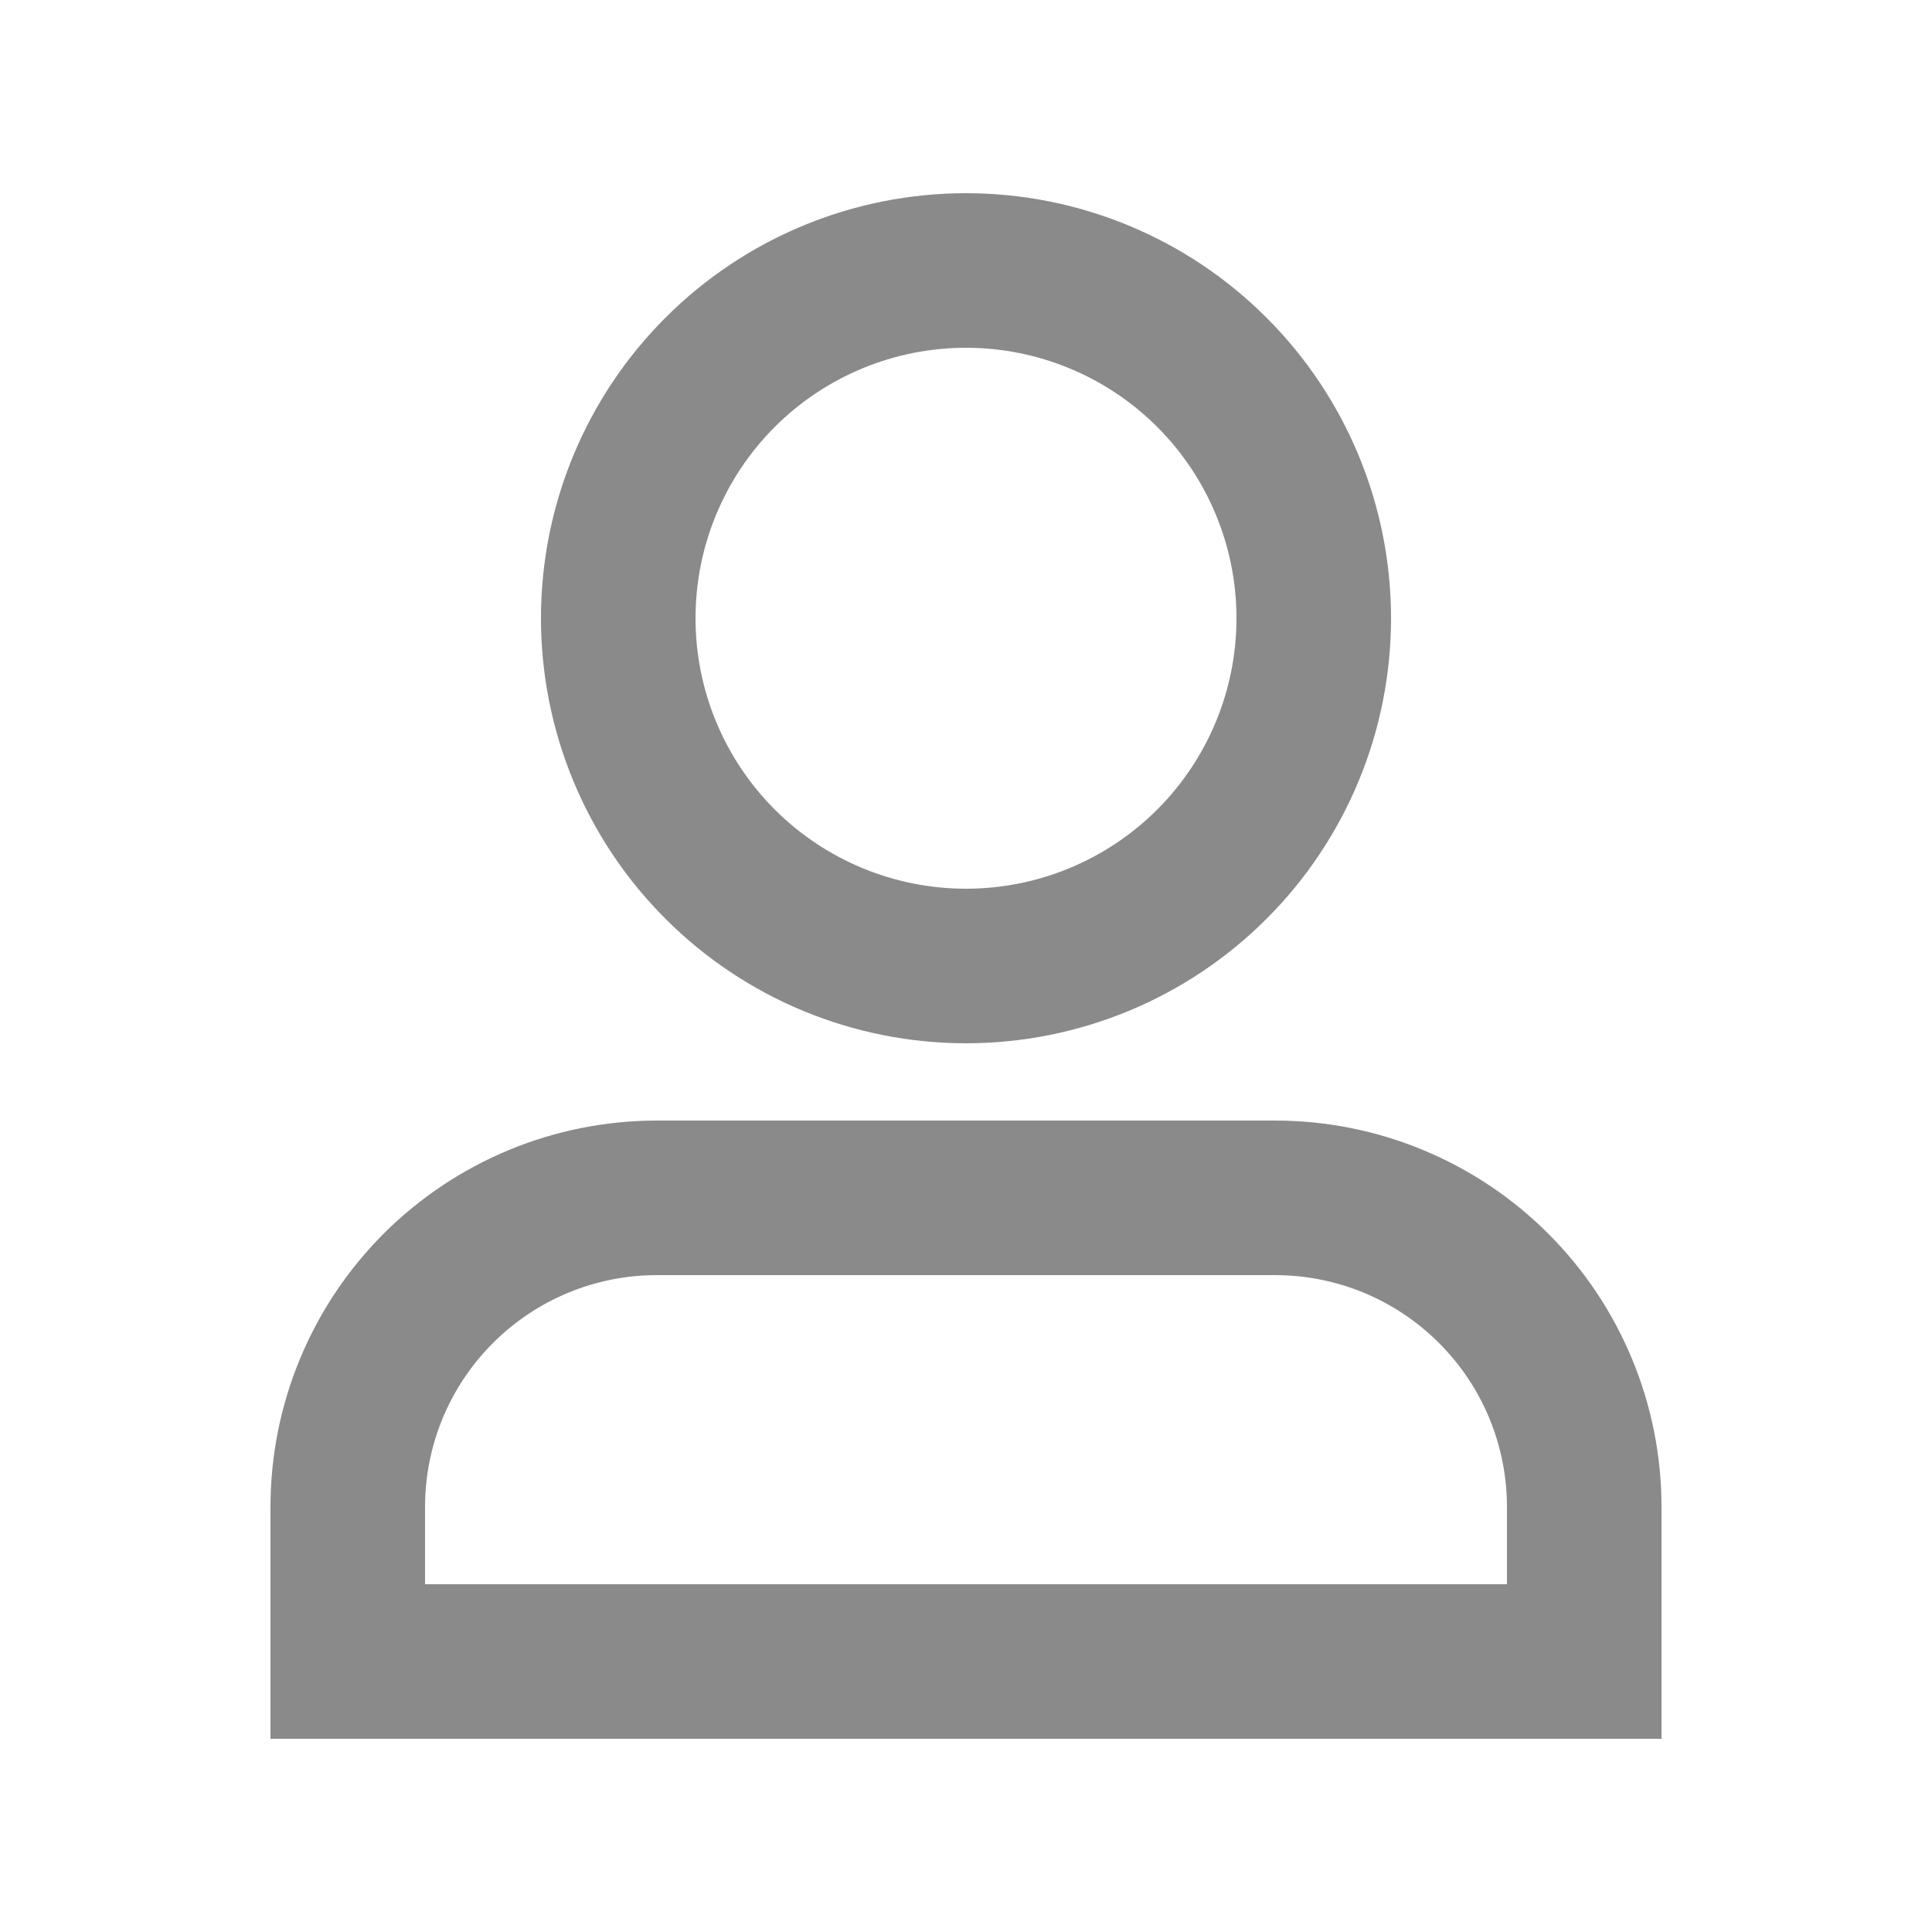
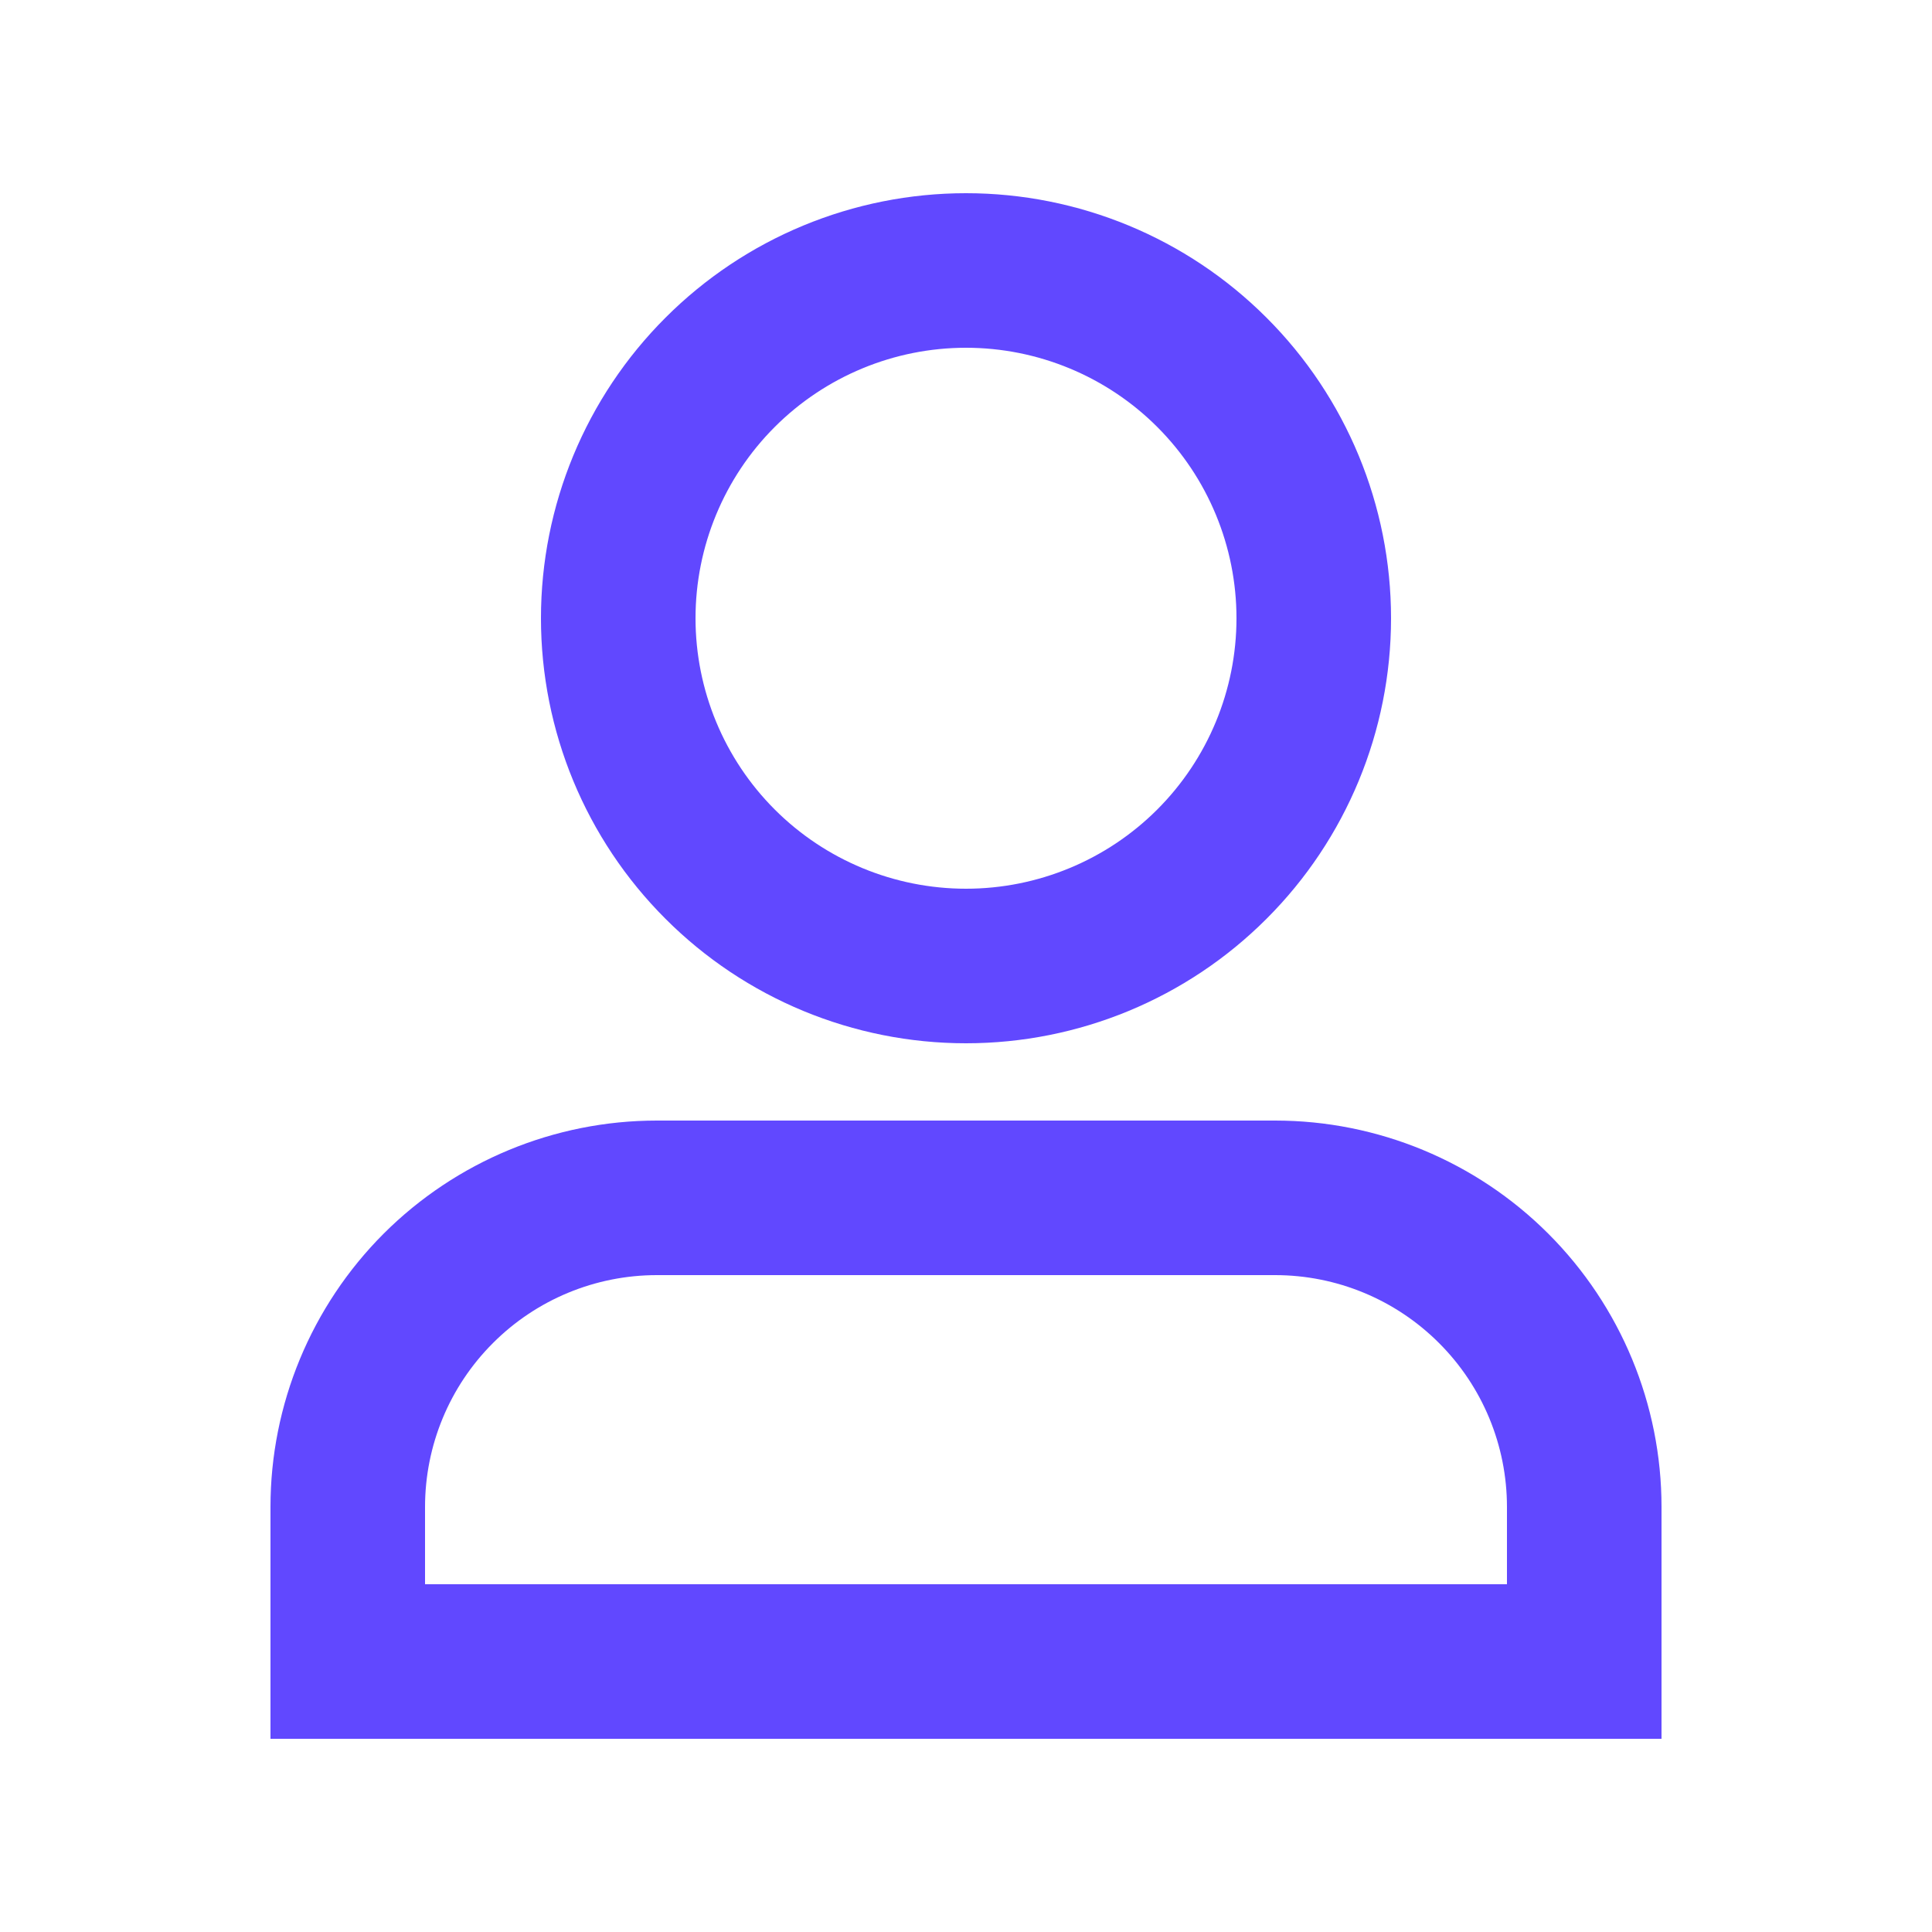
<svg xmlns="http://www.w3.org/2000/svg" width="25" height="25" viewBox="0 0 25 25" fill="none">
-   <path d="M12.5 4.5C11.572 4.5 10.681 4.869 10.025 5.525C9.369 6.181 9 7.072 9 8C9 8.928 9.369 9.819 10.025 10.475C10.681 11.131 11.572 11.5 12.5 11.5C13.428 11.5 14.319 11.131 14.975 10.475C15.631 9.819 16 8.928 16 8C16 7.072 15.631 6.181 14.975 5.525C14.319 4.869 13.428 4.5 12.5 4.5ZM7 8C7 6.541 7.579 5.142 8.611 4.111C9.642 3.079 11.041 2.5 12.5 2.5C13.959 2.5 15.358 3.079 16.389 4.111C17.421 5.142 18 6.541 18 8C18 9.459 17.421 10.858 16.389 11.889C15.358 12.921 13.959 13.5 12.5 13.5C11.041 13.5 9.642 12.921 8.611 11.889C7.579 10.858 7 9.459 7 8ZM3.5 19.5C3.5 18.174 4.027 16.902 4.964 15.964C5.902 15.027 7.174 14.5 8.5 14.5H16.5C17.826 14.5 19.098 15.027 20.035 15.964C20.973 16.902 21.5 18.174 21.5 19.5V22.5H3.5V19.5ZM8.5 16.5C7.704 16.5 6.941 16.816 6.379 17.379C5.816 17.941 5.5 18.704 5.5 19.5V20.5H19.5V19.5C19.5 18.704 19.184 17.941 18.621 17.379C18.059 16.816 17.296 16.5 16.5 16.5H8.5Z" fill="#8A8A8A" />
+   <g id="tdesign:user">
+     <path id="Vector" d="M12.5 4.5C11.572 4.5 10.681 4.869 10.025 5.525C9.369 6.181 9 7.072 9 8C9 8.928 9.369 9.819 10.025 10.475C10.681 11.131 11.572 11.5 12.5 11.5C13.428 11.5 14.319 11.131 14.975 10.475C15.631 9.819 16 8.928 16 8C16 7.072 15.631 6.181 14.975 5.525C14.319 4.869 13.428 4.5 12.5 4.5ZM7 8C7 6.541 7.579 5.142 8.611 4.111C9.642 3.079 11.041 2.5 12.5 2.5C13.959 2.5 15.358 3.079 16.389 4.111C17.421 5.142 18 6.541 18 8C18 9.459 17.421 10.858 16.389 11.889C15.358 12.921 13.959 13.5 12.5 13.5C11.041 13.5 9.642 12.921 8.611 11.889C7.579 10.858 7 9.459 7 8ZM3.5 19.5C3.5 18.174 4.027 16.902 4.964 15.964C5.902 15.027 7.174 14.5 8.5 14.5H16.5C17.826 14.5 19.098 15.027 20.035 15.964C20.973 16.902 21.5 18.174 21.5 19.5V22.5H3.5V19.5ZM8.5 16.5C7.704 16.5 6.941 16.816 6.379 17.379C5.816 17.941 5.5 18.704 5.5 19.5V20.5H19.5V19.5C19.5 18.704 19.184 17.941 18.621 17.379C18.059 16.816 17.296 16.5 16.5 16.5H8.5Z" fill="#6148FF" />
+   </g>
</svg>
